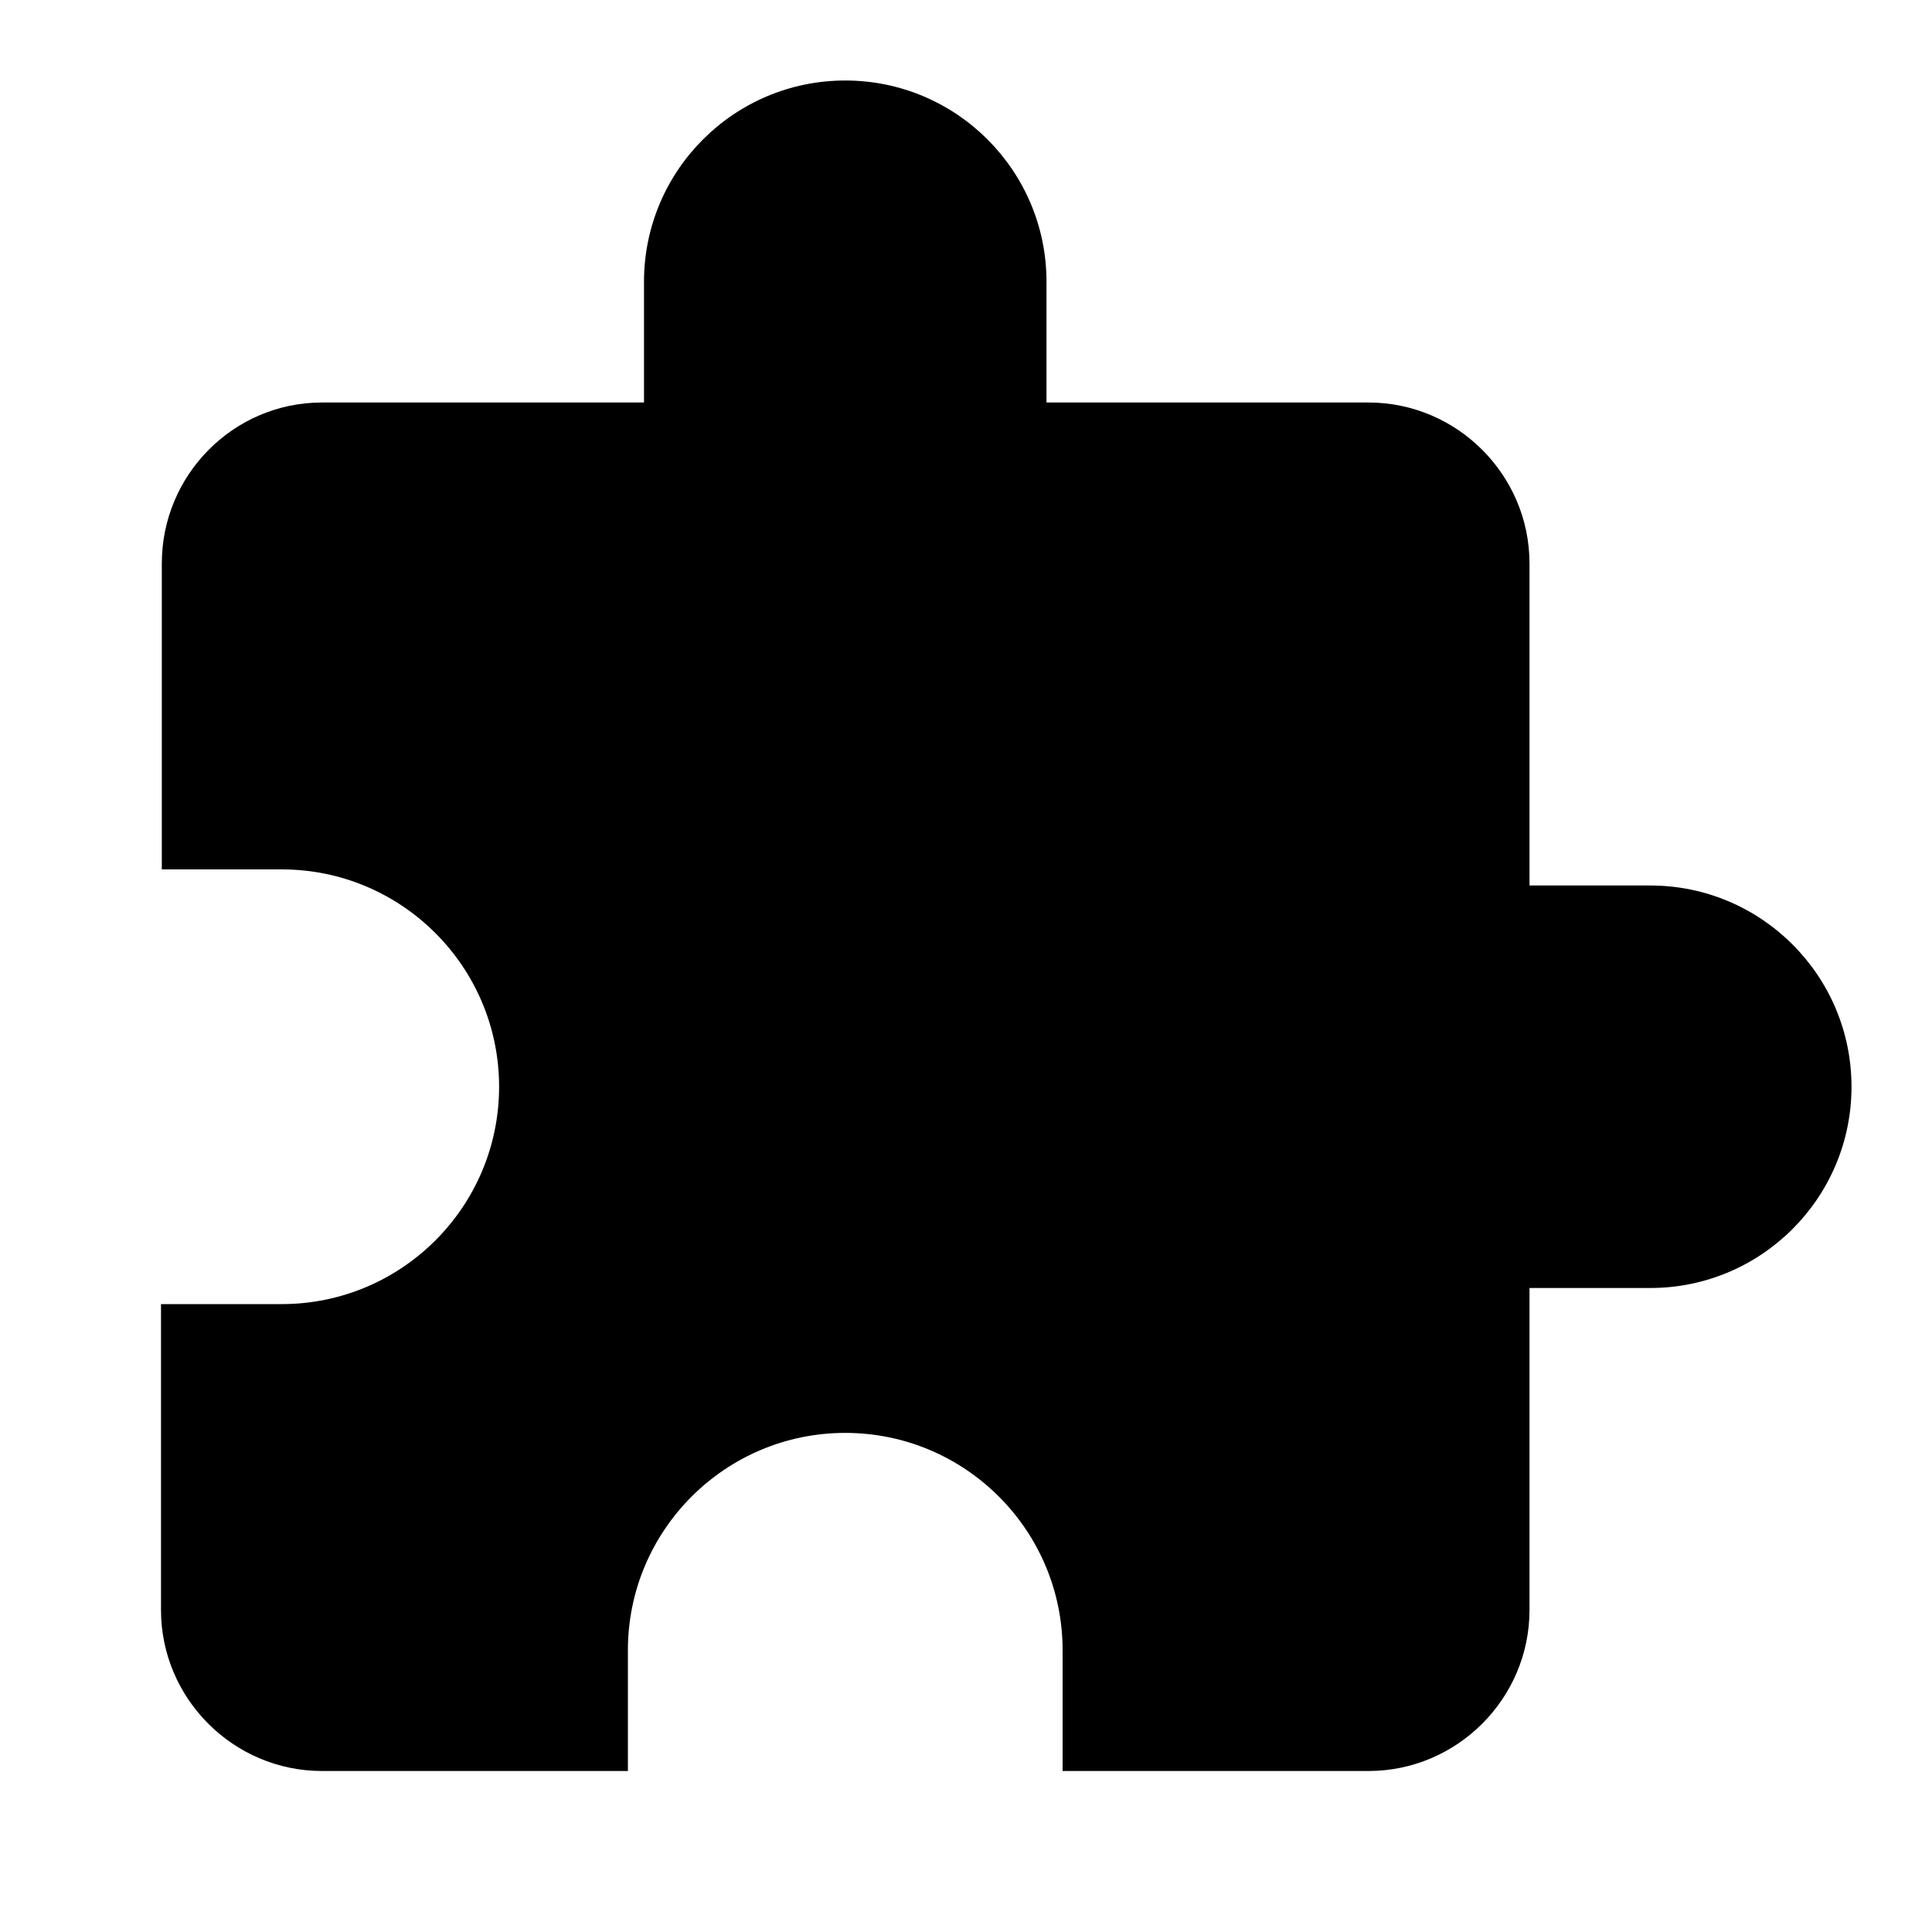
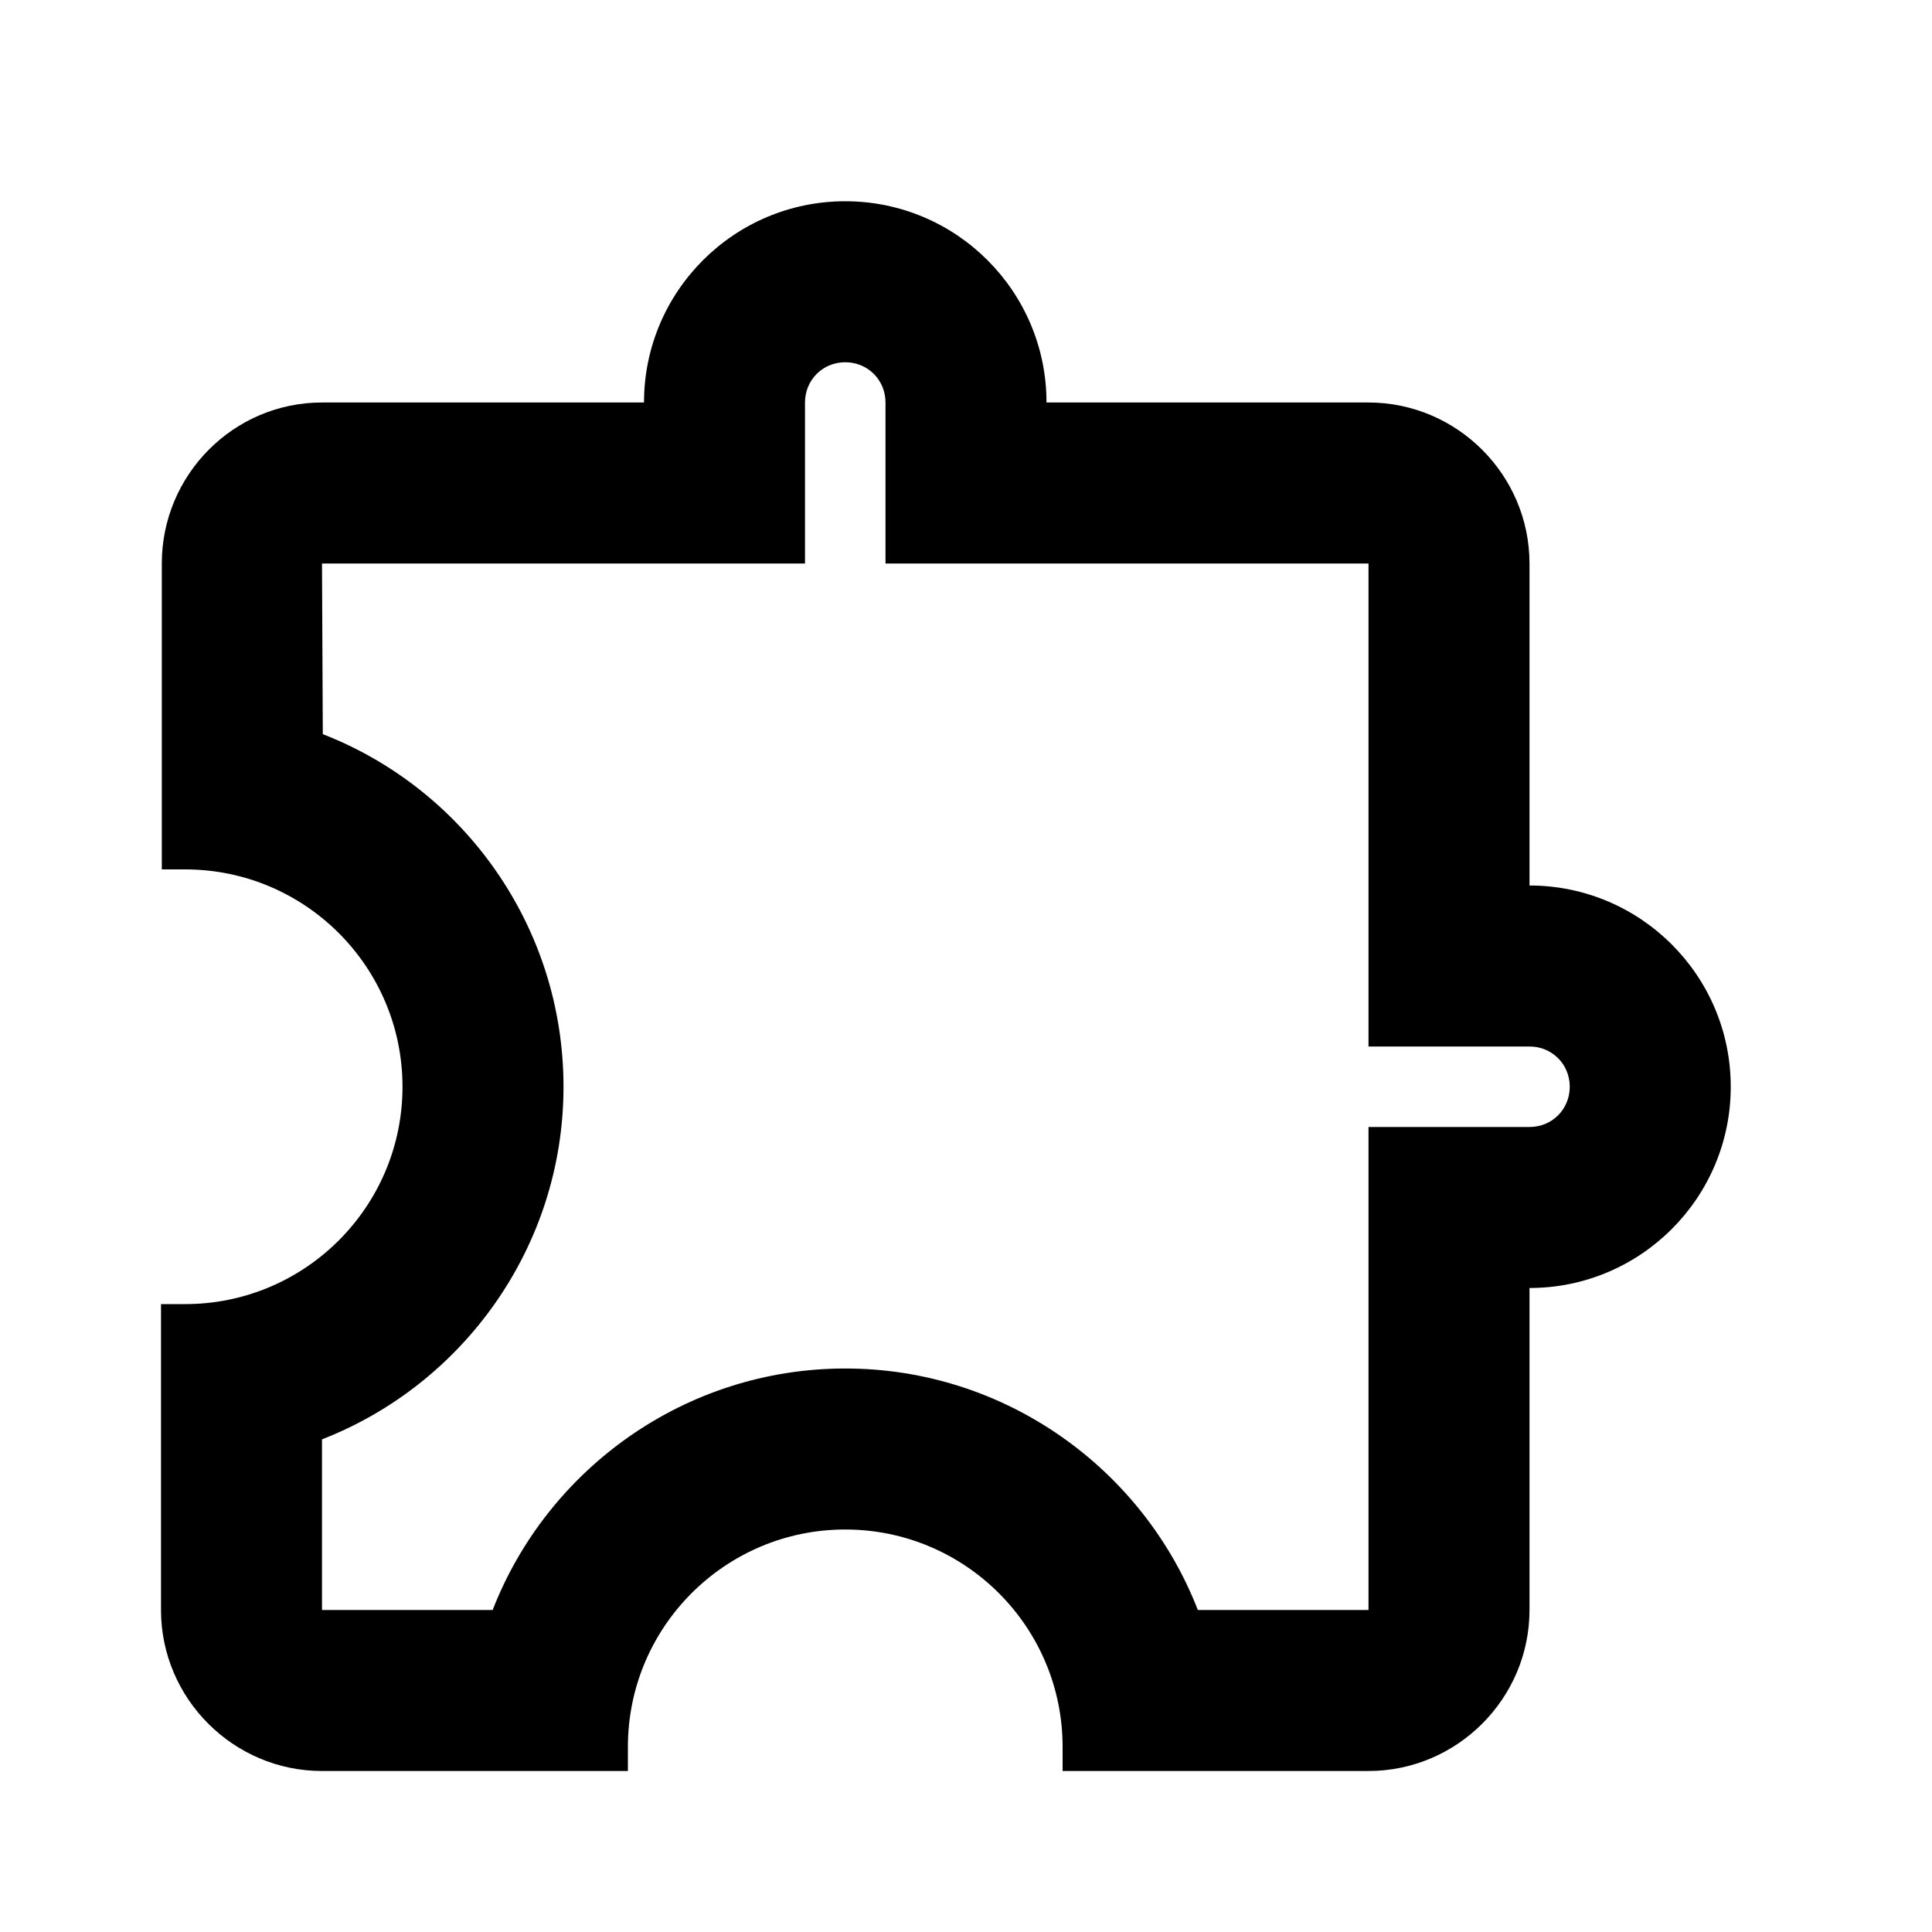
<svg xmlns="http://www.w3.org/2000/svg" width="24" height="24" viewBox="0 0 24 24">
-   <path d="M0 0h24v24H0z" fill="none" />
-   <path d="M20.5 11H19V7c0-1.1-.9-2-2-2h-4V3.5C13 2.12 11.88 1 10.5 1S8 2.12 8 3.5V5H4c-1.1 0-1.99.9-1.99 2v3.8H3.5c1.49 0 2.7 1.21 2.7 2.7s-1.21 2.7-2.7 2.7H2V20c0 1.1.9 2 2 2h3.8v-1.5c0-1.49 1.21-2.7 2.7-2.7 1.49 0 2.7 1.21 2.7 2.7V22H17c1.1 0 2-.9 2-2v-4h1.5c1.38 0 2.5-1.12 2.5-2.5S21.88 11 20.5 11z" />
+   <path fill="none" d="M0 0h24v24H0V0z" />
+   <path d="M10.5 4.5c.28 0 .5.22.5.5v2h6v6h2c.28 0 .5.22.5.5s-.22.5-.5.5h-2v6h-2.12c-.68-1.75-2.39-3-4.38-3s-3.7 1.25-4.38 3H4v-2.12c1.75-.68 3-2.39 3-4.38 0-1.99-1.24-3.7-2.99-4.38L4 7h6V5c0-.28.22-.5.5-.5m0-2C9.12 2.5 8 3.62 8 5H4c-1.1 0-1.99.9-1.99 2v3.8h.29c1.49 0 2.7 1.21 2.7 2.7s-1.21 2.7-2.7 2.7H2V20c0 1.1.9 2 2 2h3.8v-.3c0-1.49 1.21-2.7 2.7-2.7s2.7 1.21 2.7 2.7v.3H17c1.1 0 2-.9 2-2v-4c1.38 0 2.5-1.12 2.5-2.5S20.38 11 19 11V7c0-1.1-.9-2-2-2h-4c0-1.38-1.12-2.5-2.5-2.5z" />
</svg>
